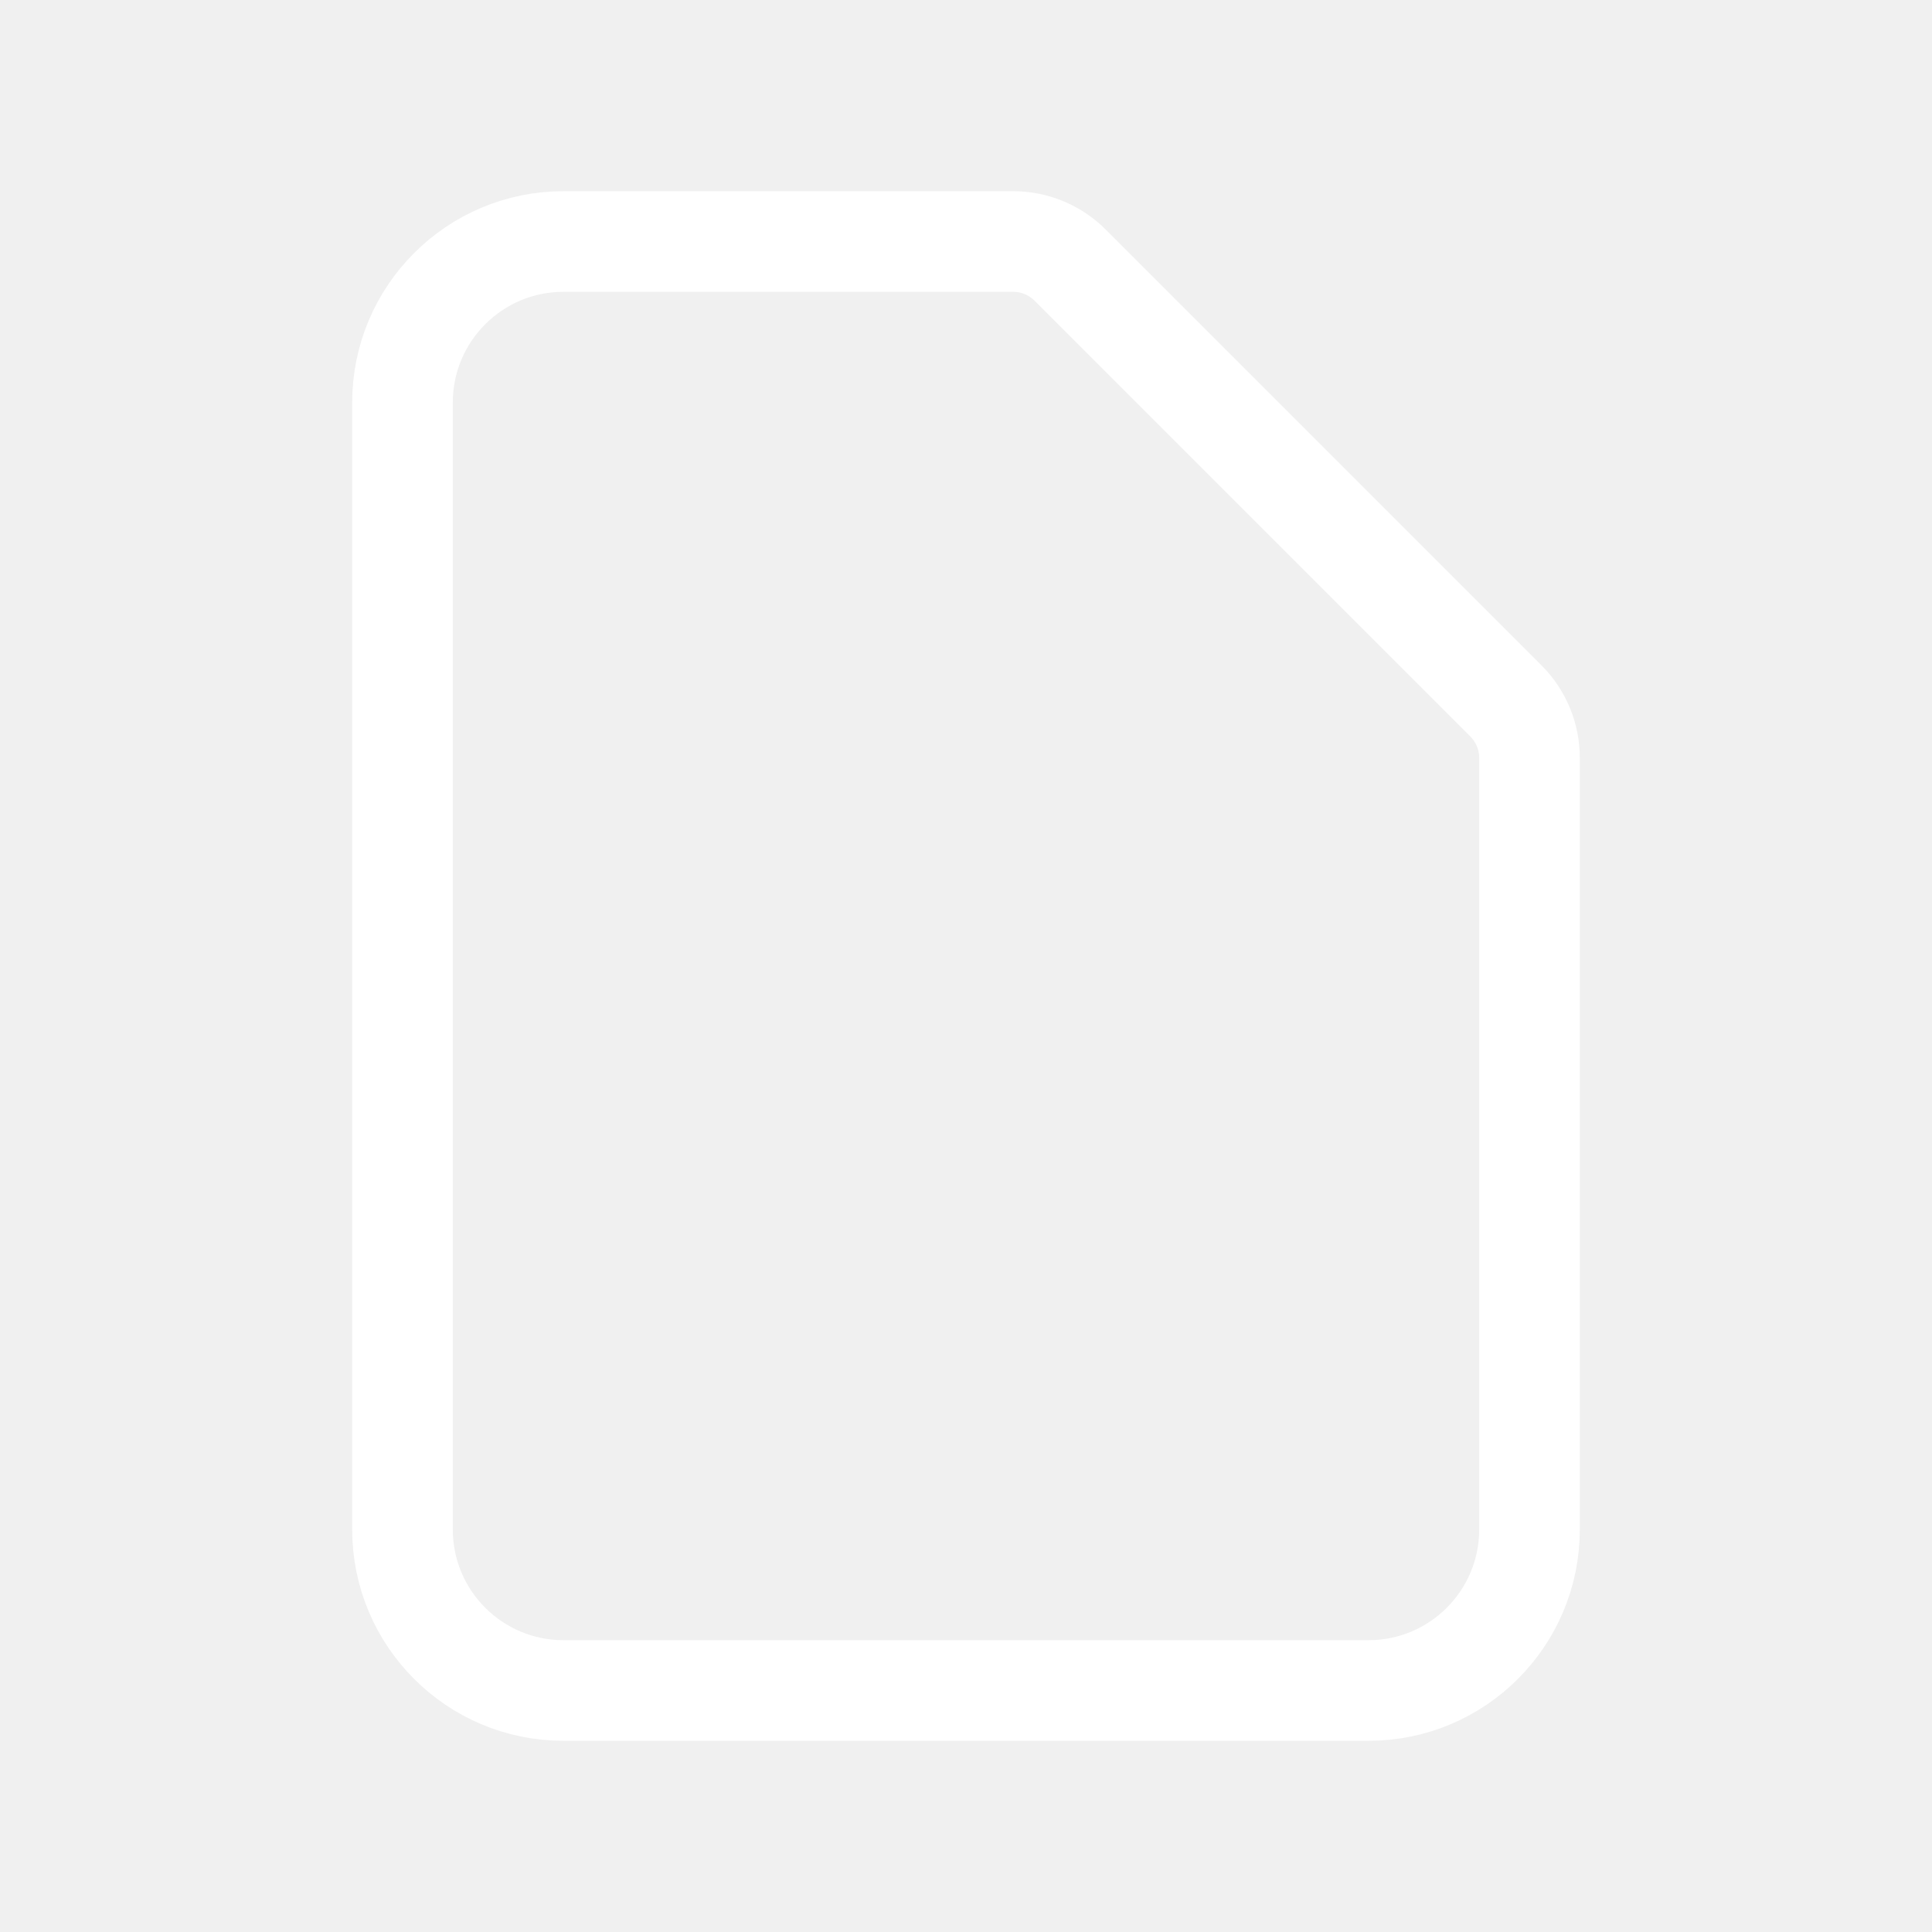
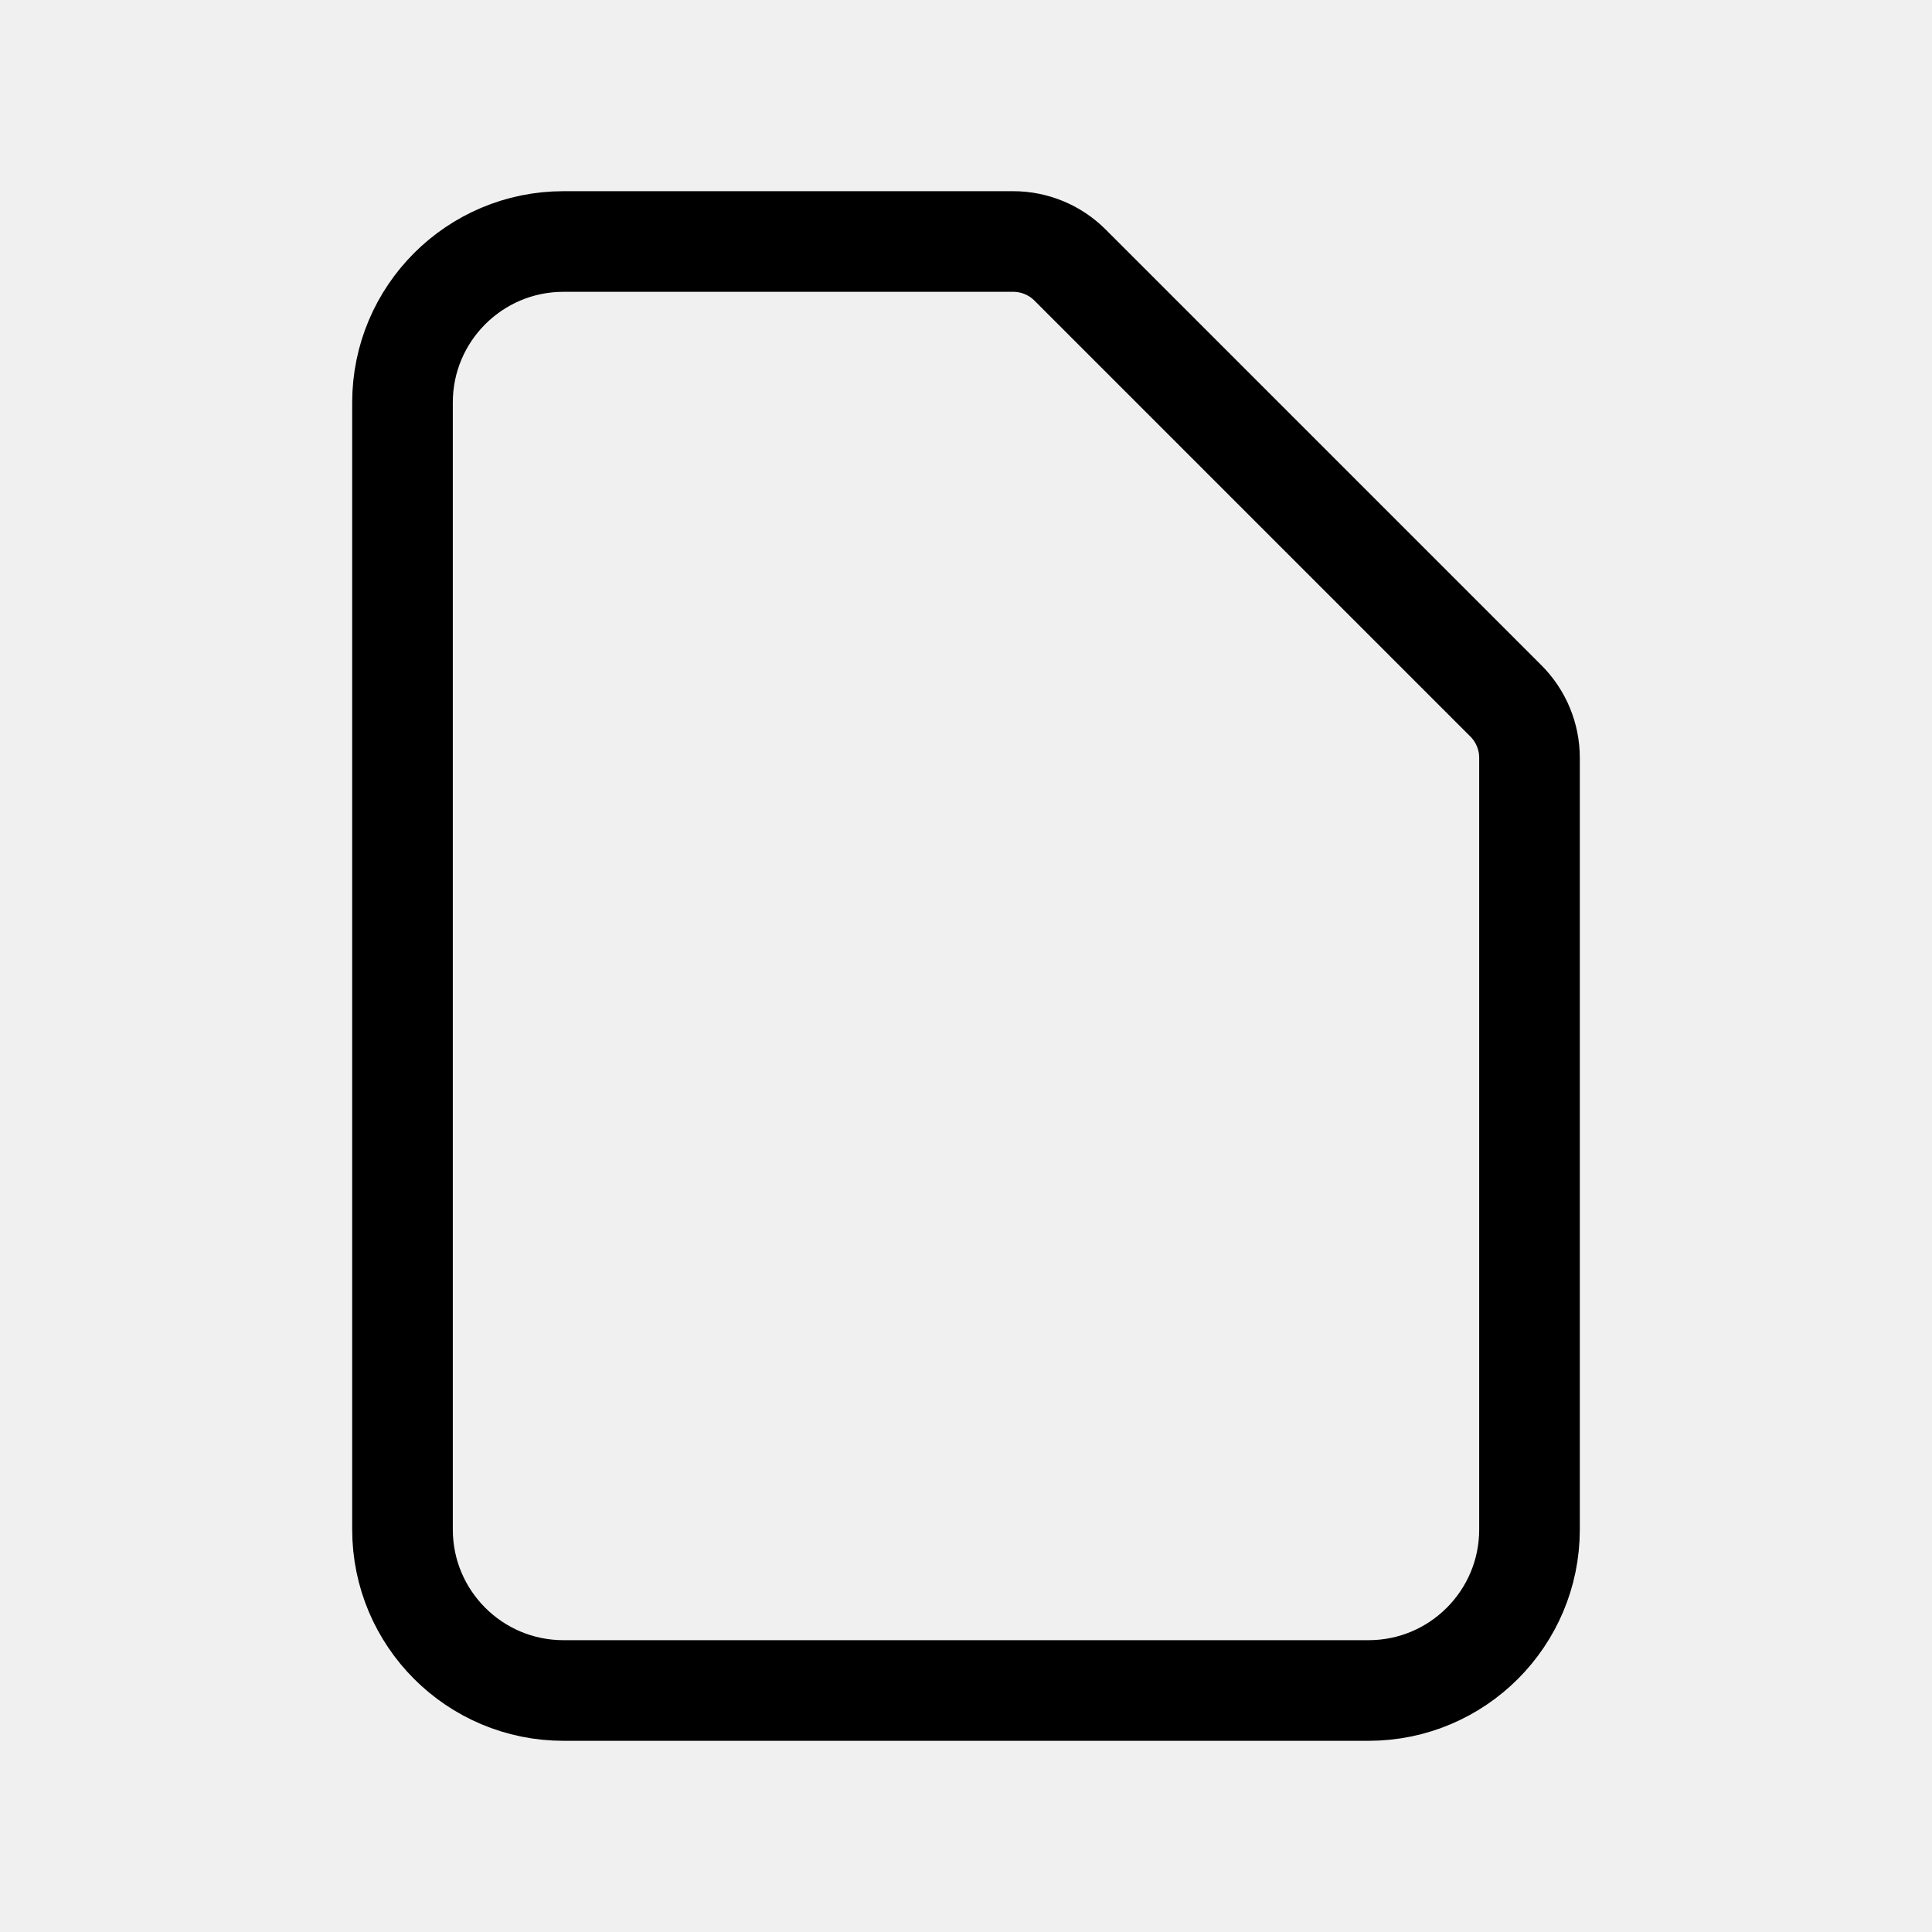
<svg xmlns="http://www.w3.org/2000/svg" width="48" height="48" viewBox="0 0 48 48" fill="none">
-   <path d="M14 42H34C36.209 42 38 40.209 38 38V18.828C38 18.298 37.789 17.789 37.414 17.414L26.586 6.586C26.211 6.211 25.702 6 25.172 6H14C11.791 6 10 7.791 10 10V38C10 40.209 11.791 42 14 42Z" stroke="white" stroke-width="2.5" stroke-linecap="round" stroke-linejoin="round" />
+   <path d="M14 42H34C36.209 42 38 40.209 38 38V18.828C38 18.298 37.789 17.789 37.414 17.414L26.586 6.586C26.211 6.211 25.702 6 25.172 6H14C11.791 6 10 7.791 10 10V38C10 40.209 11.791 42 14 42Z" stroke="currentColor" stroke-width="2.5" stroke-linecap="round" stroke-linejoin="round" />
</svg>
